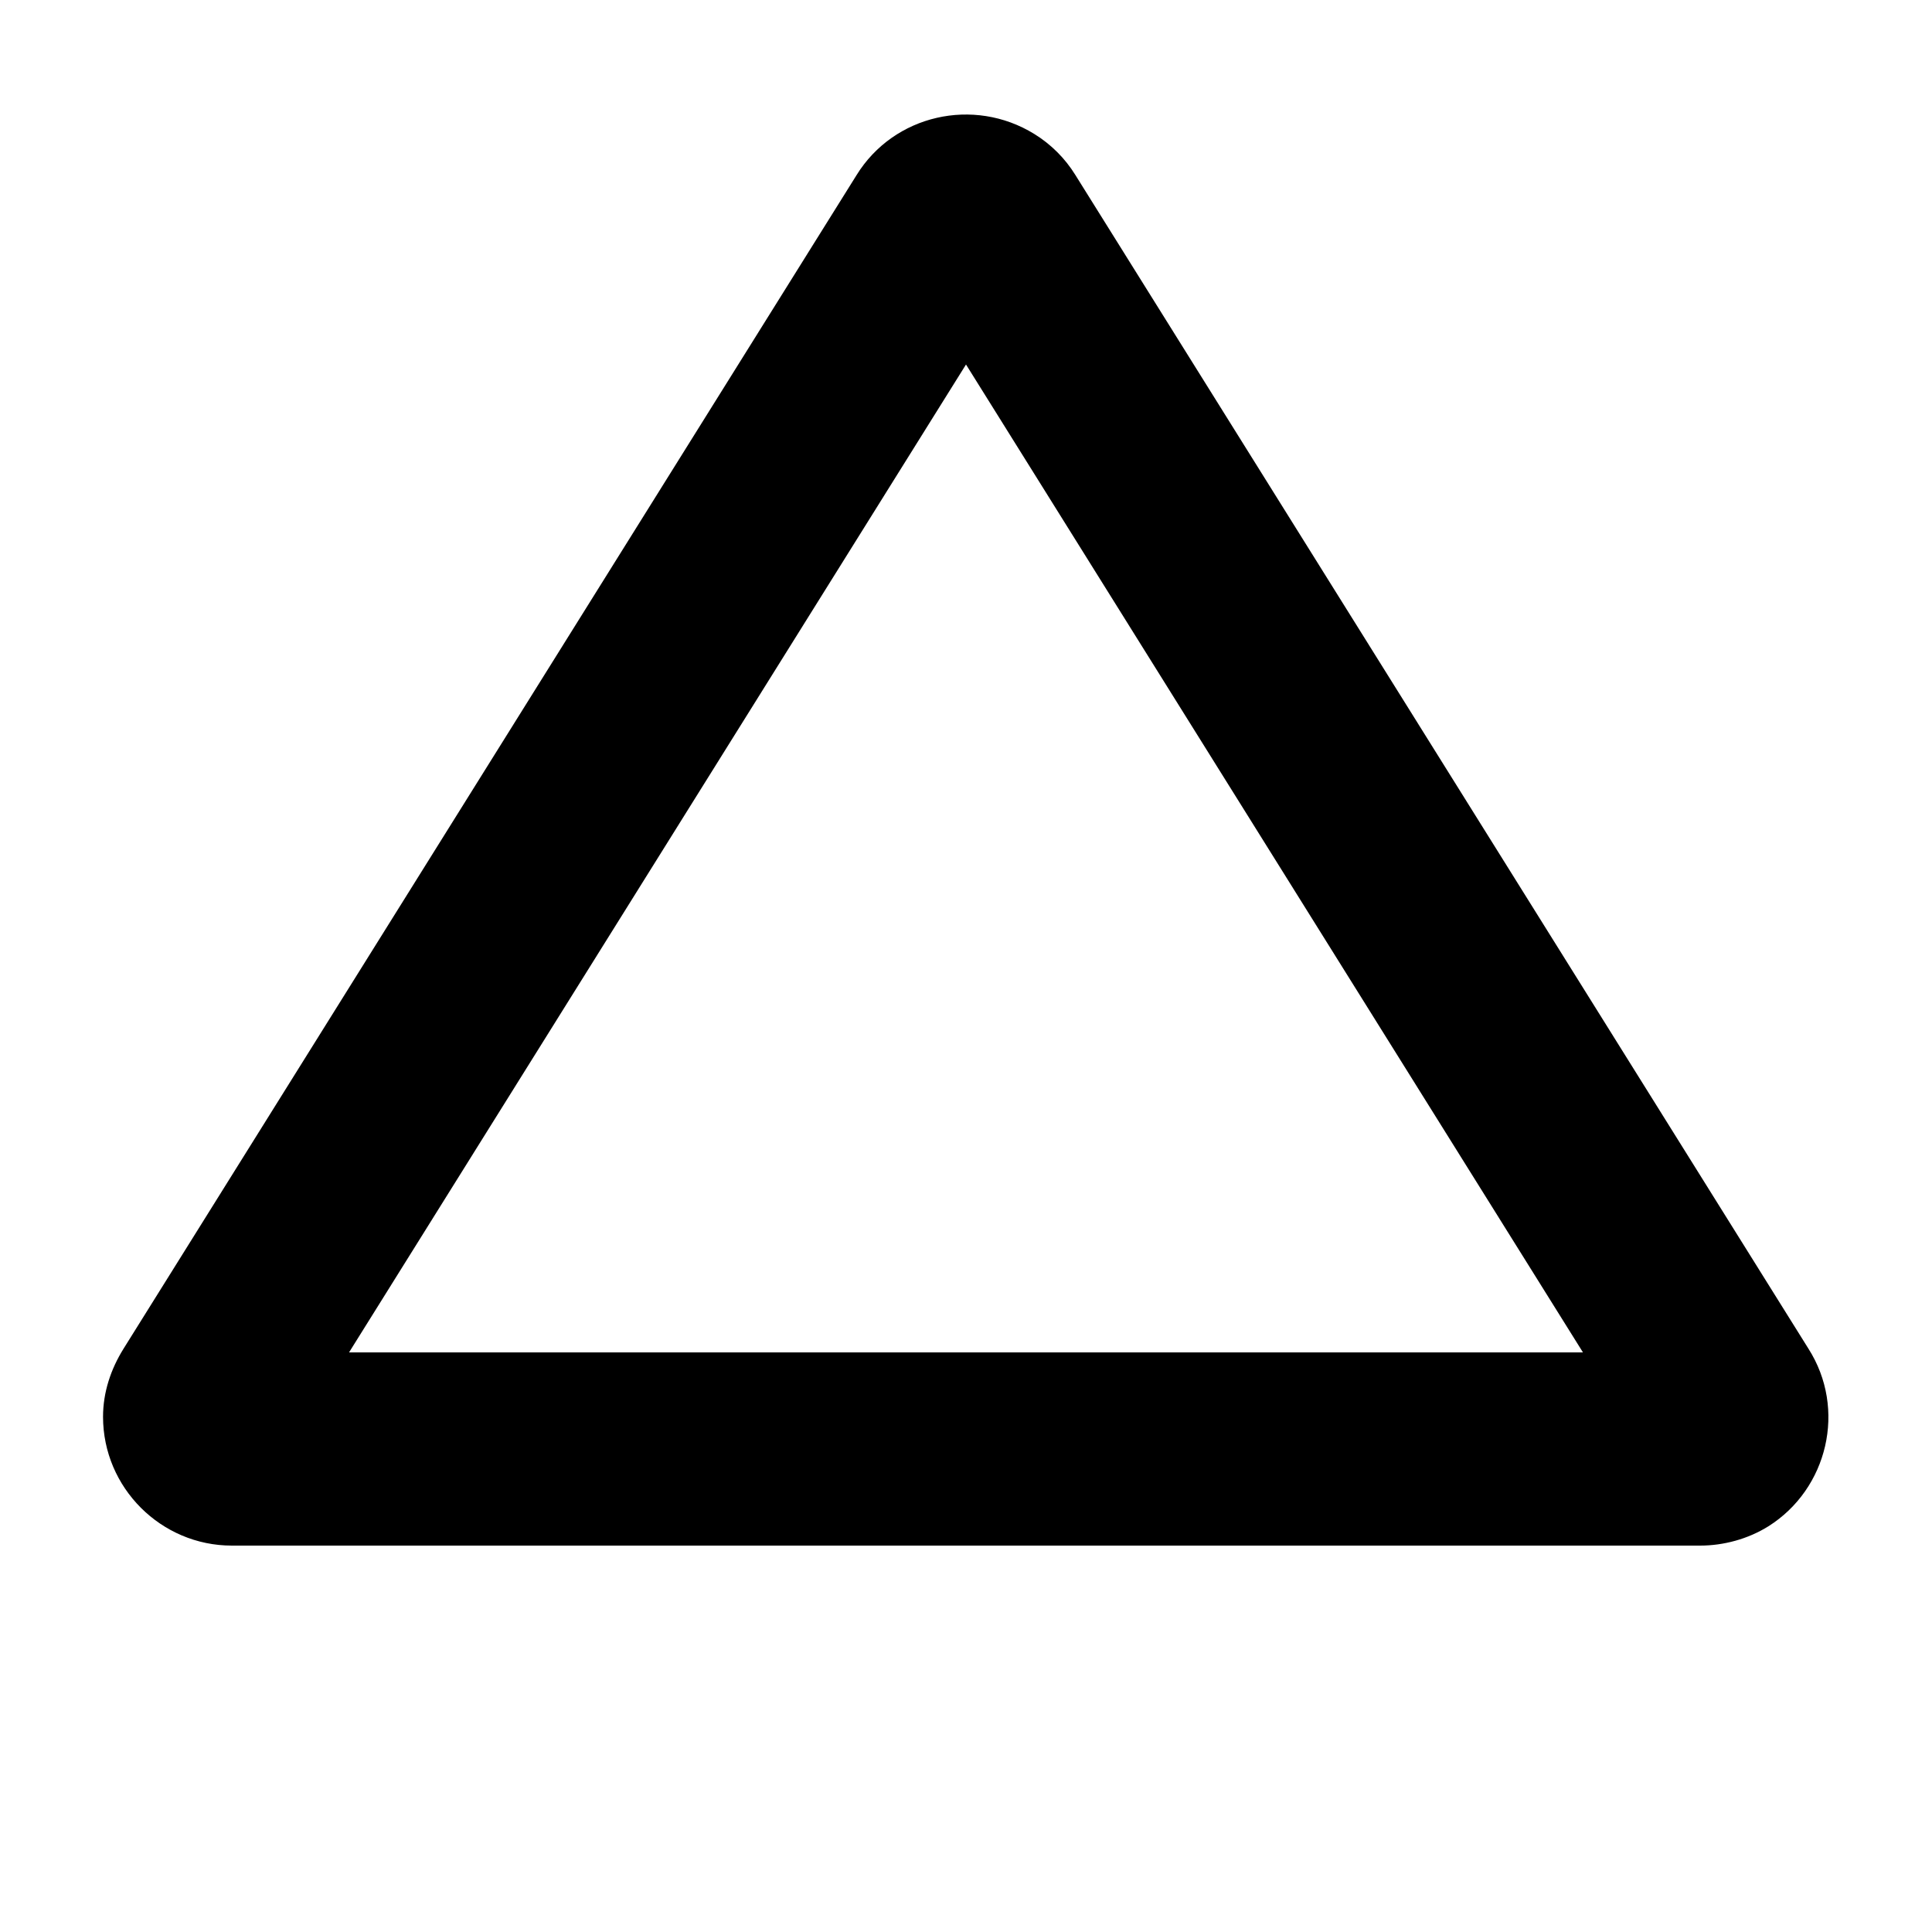
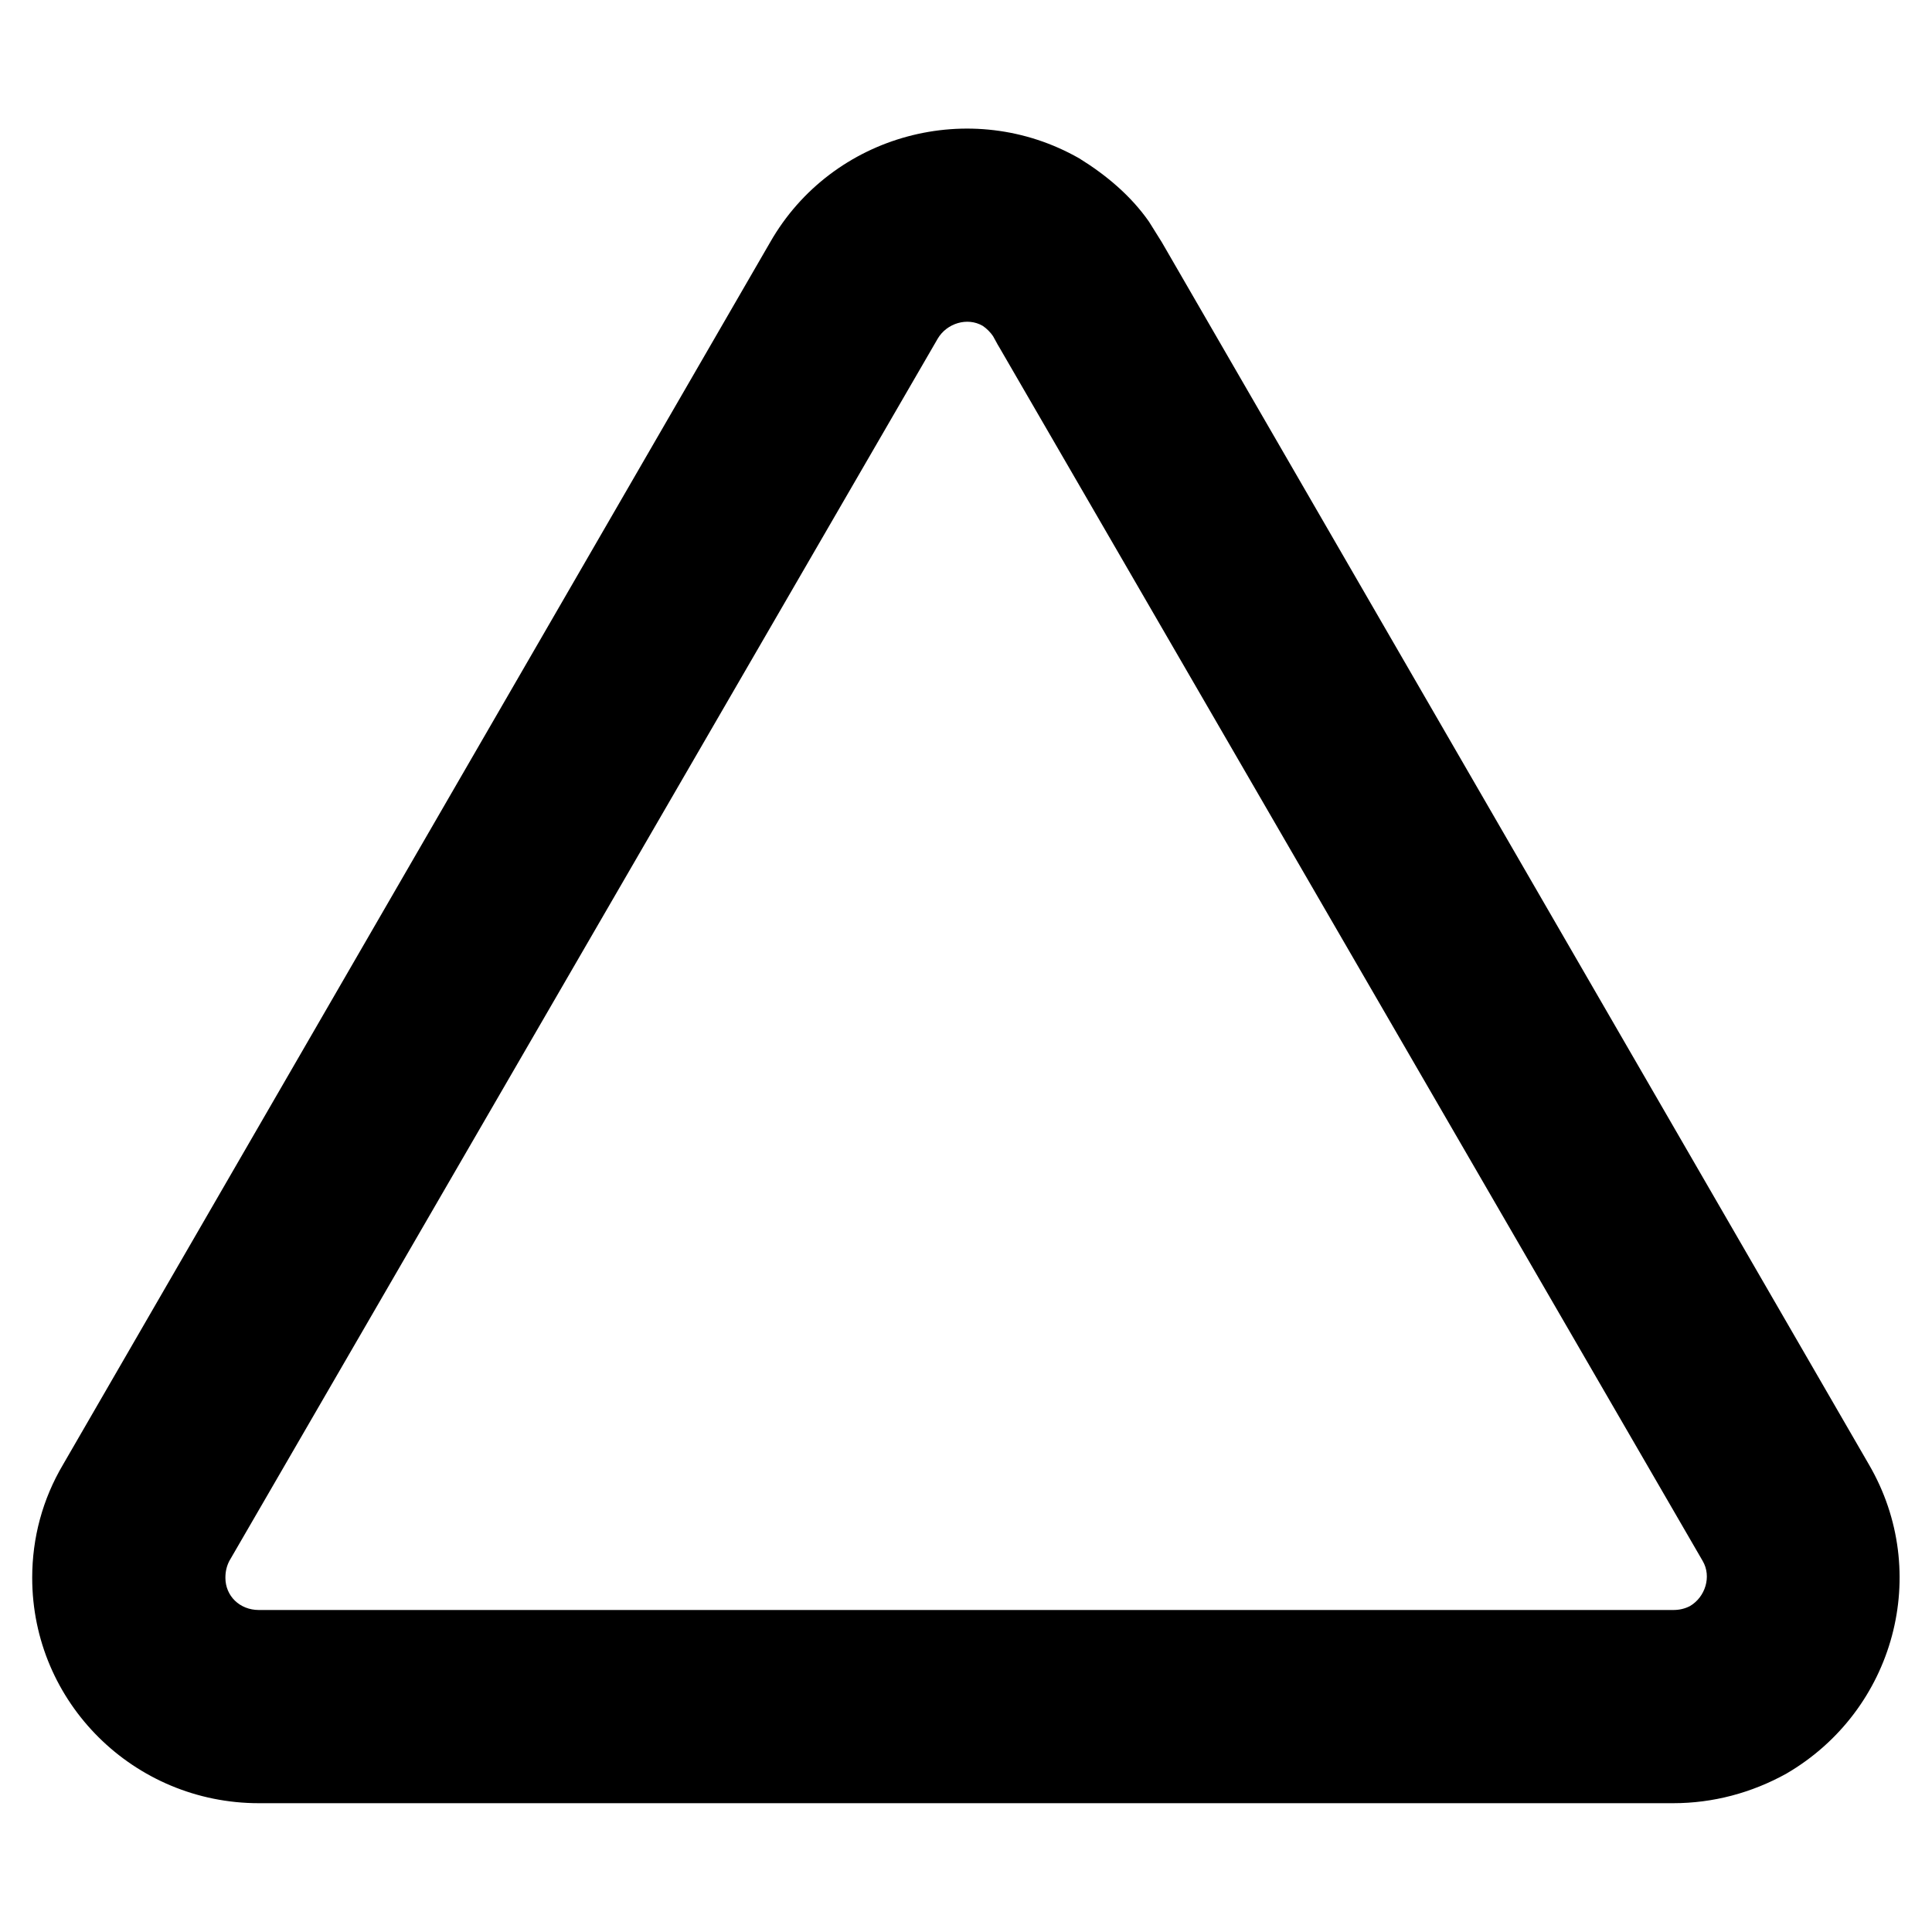
<svg xmlns="http://www.w3.org/2000/svg" viewBox="0 0 15 15">
-   <path d="M8.03 1.04C8.16 1.12 8.27 1.23 8.35 1.36L14.04 10.47C14.34 10.94 14.19 11.56 13.73 11.85C13.57 11.95 13.38 12 13.2 12L1.8 12C1.25 12 0.8 11.55 0.8 11C0.8 10.81 0.86 10.63 0.96 10.47L6.65 1.36C6.94 0.89 7.56 0.75 8.03 1.04ZM7.5 2.83L2.71 10.5L12.29 10.5L7.5 2.83Z" />
+   <path d="M8.38 1.23C8.59 1.36 8.78 1.52 8.92 1.72L9.02 1.88L14.51 11.37C15 12.21 14.71 13.28 13.87 13.77C13.6 13.92 13.3 14 12.99 14L2.01 14C1.04 14 0.25 13.22 0.25 12.25C0.25 11.94 0.33 11.64 0.49 11.37L5.98 1.88C6.46 1.04 7.54 0.75 8.38 1.23ZM7.28 2.63L1.78 12.12C1.76 12.16 1.75 12.2 1.75 12.25C1.75 12.39 1.86 12.5 2.01 12.5L12.99 12.5C13.04 12.5 13.08 12.49 13.12 12.47C13.24 12.4 13.29 12.24 13.22 12.12L7.72 2.63L7.76 2.7L7.71 2.61C7.69 2.58 7.66 2.55 7.63 2.53C7.51 2.46 7.35 2.51 7.28 2.63Z" />
</svg>
